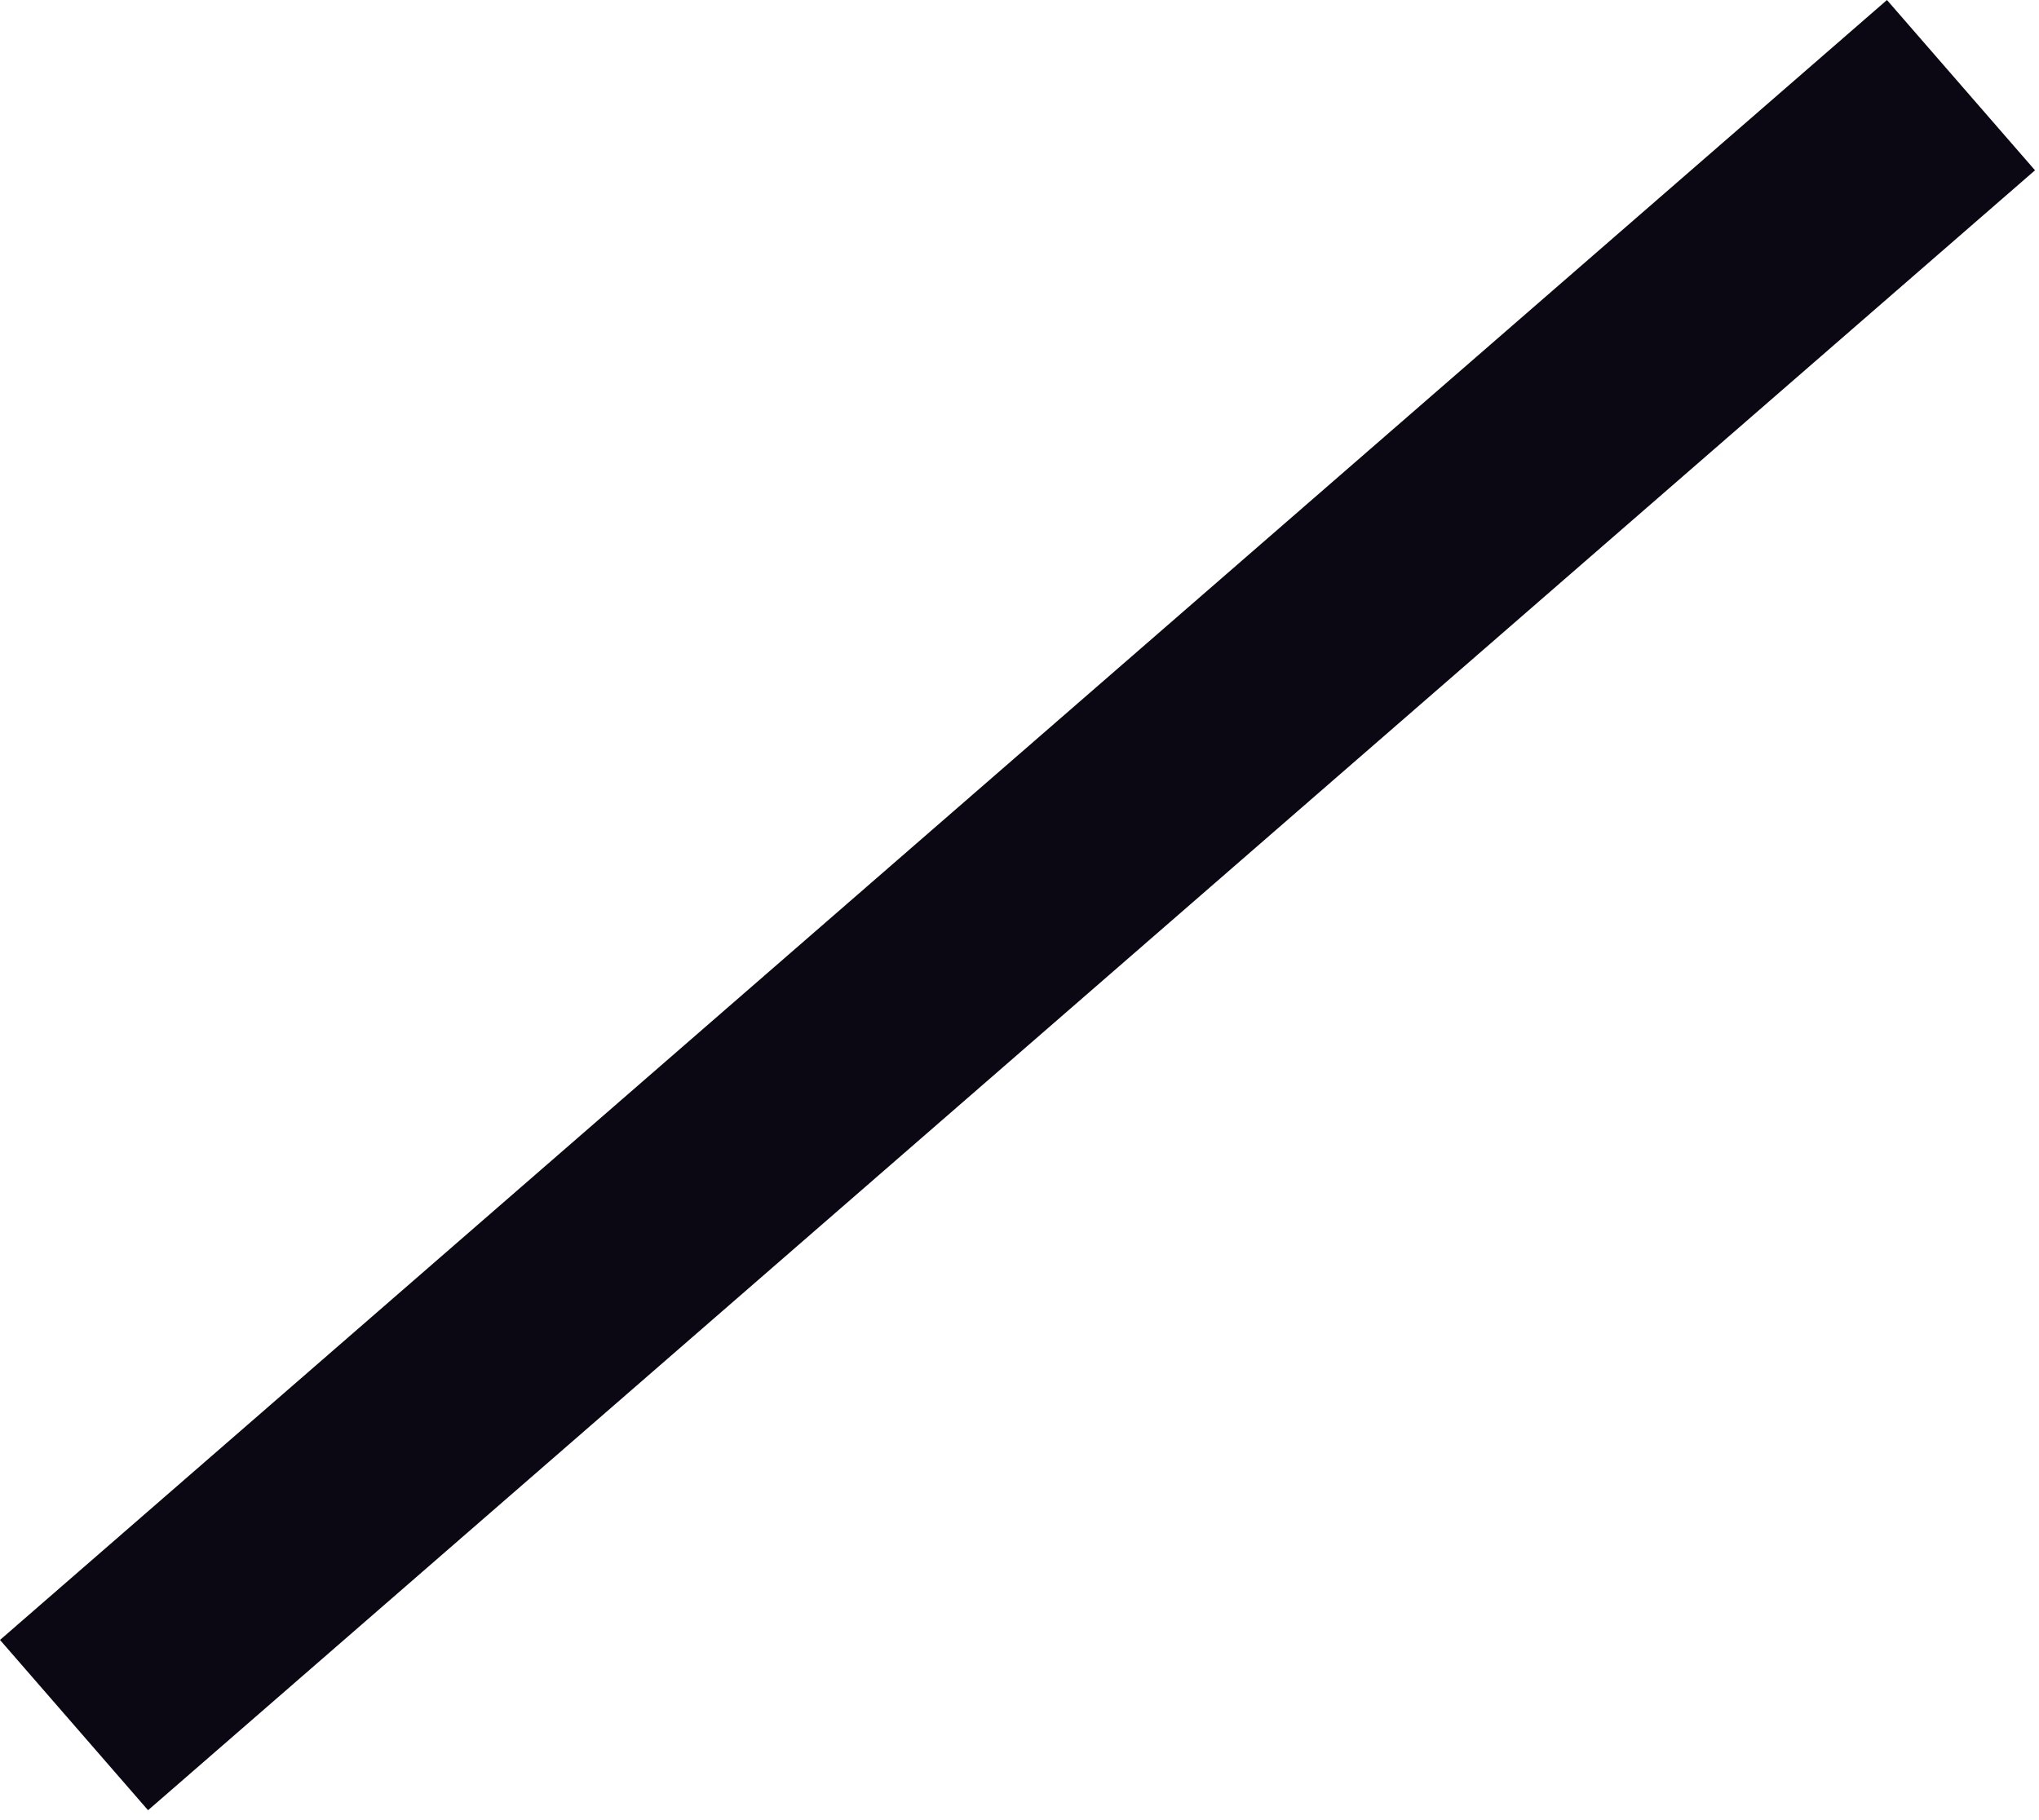
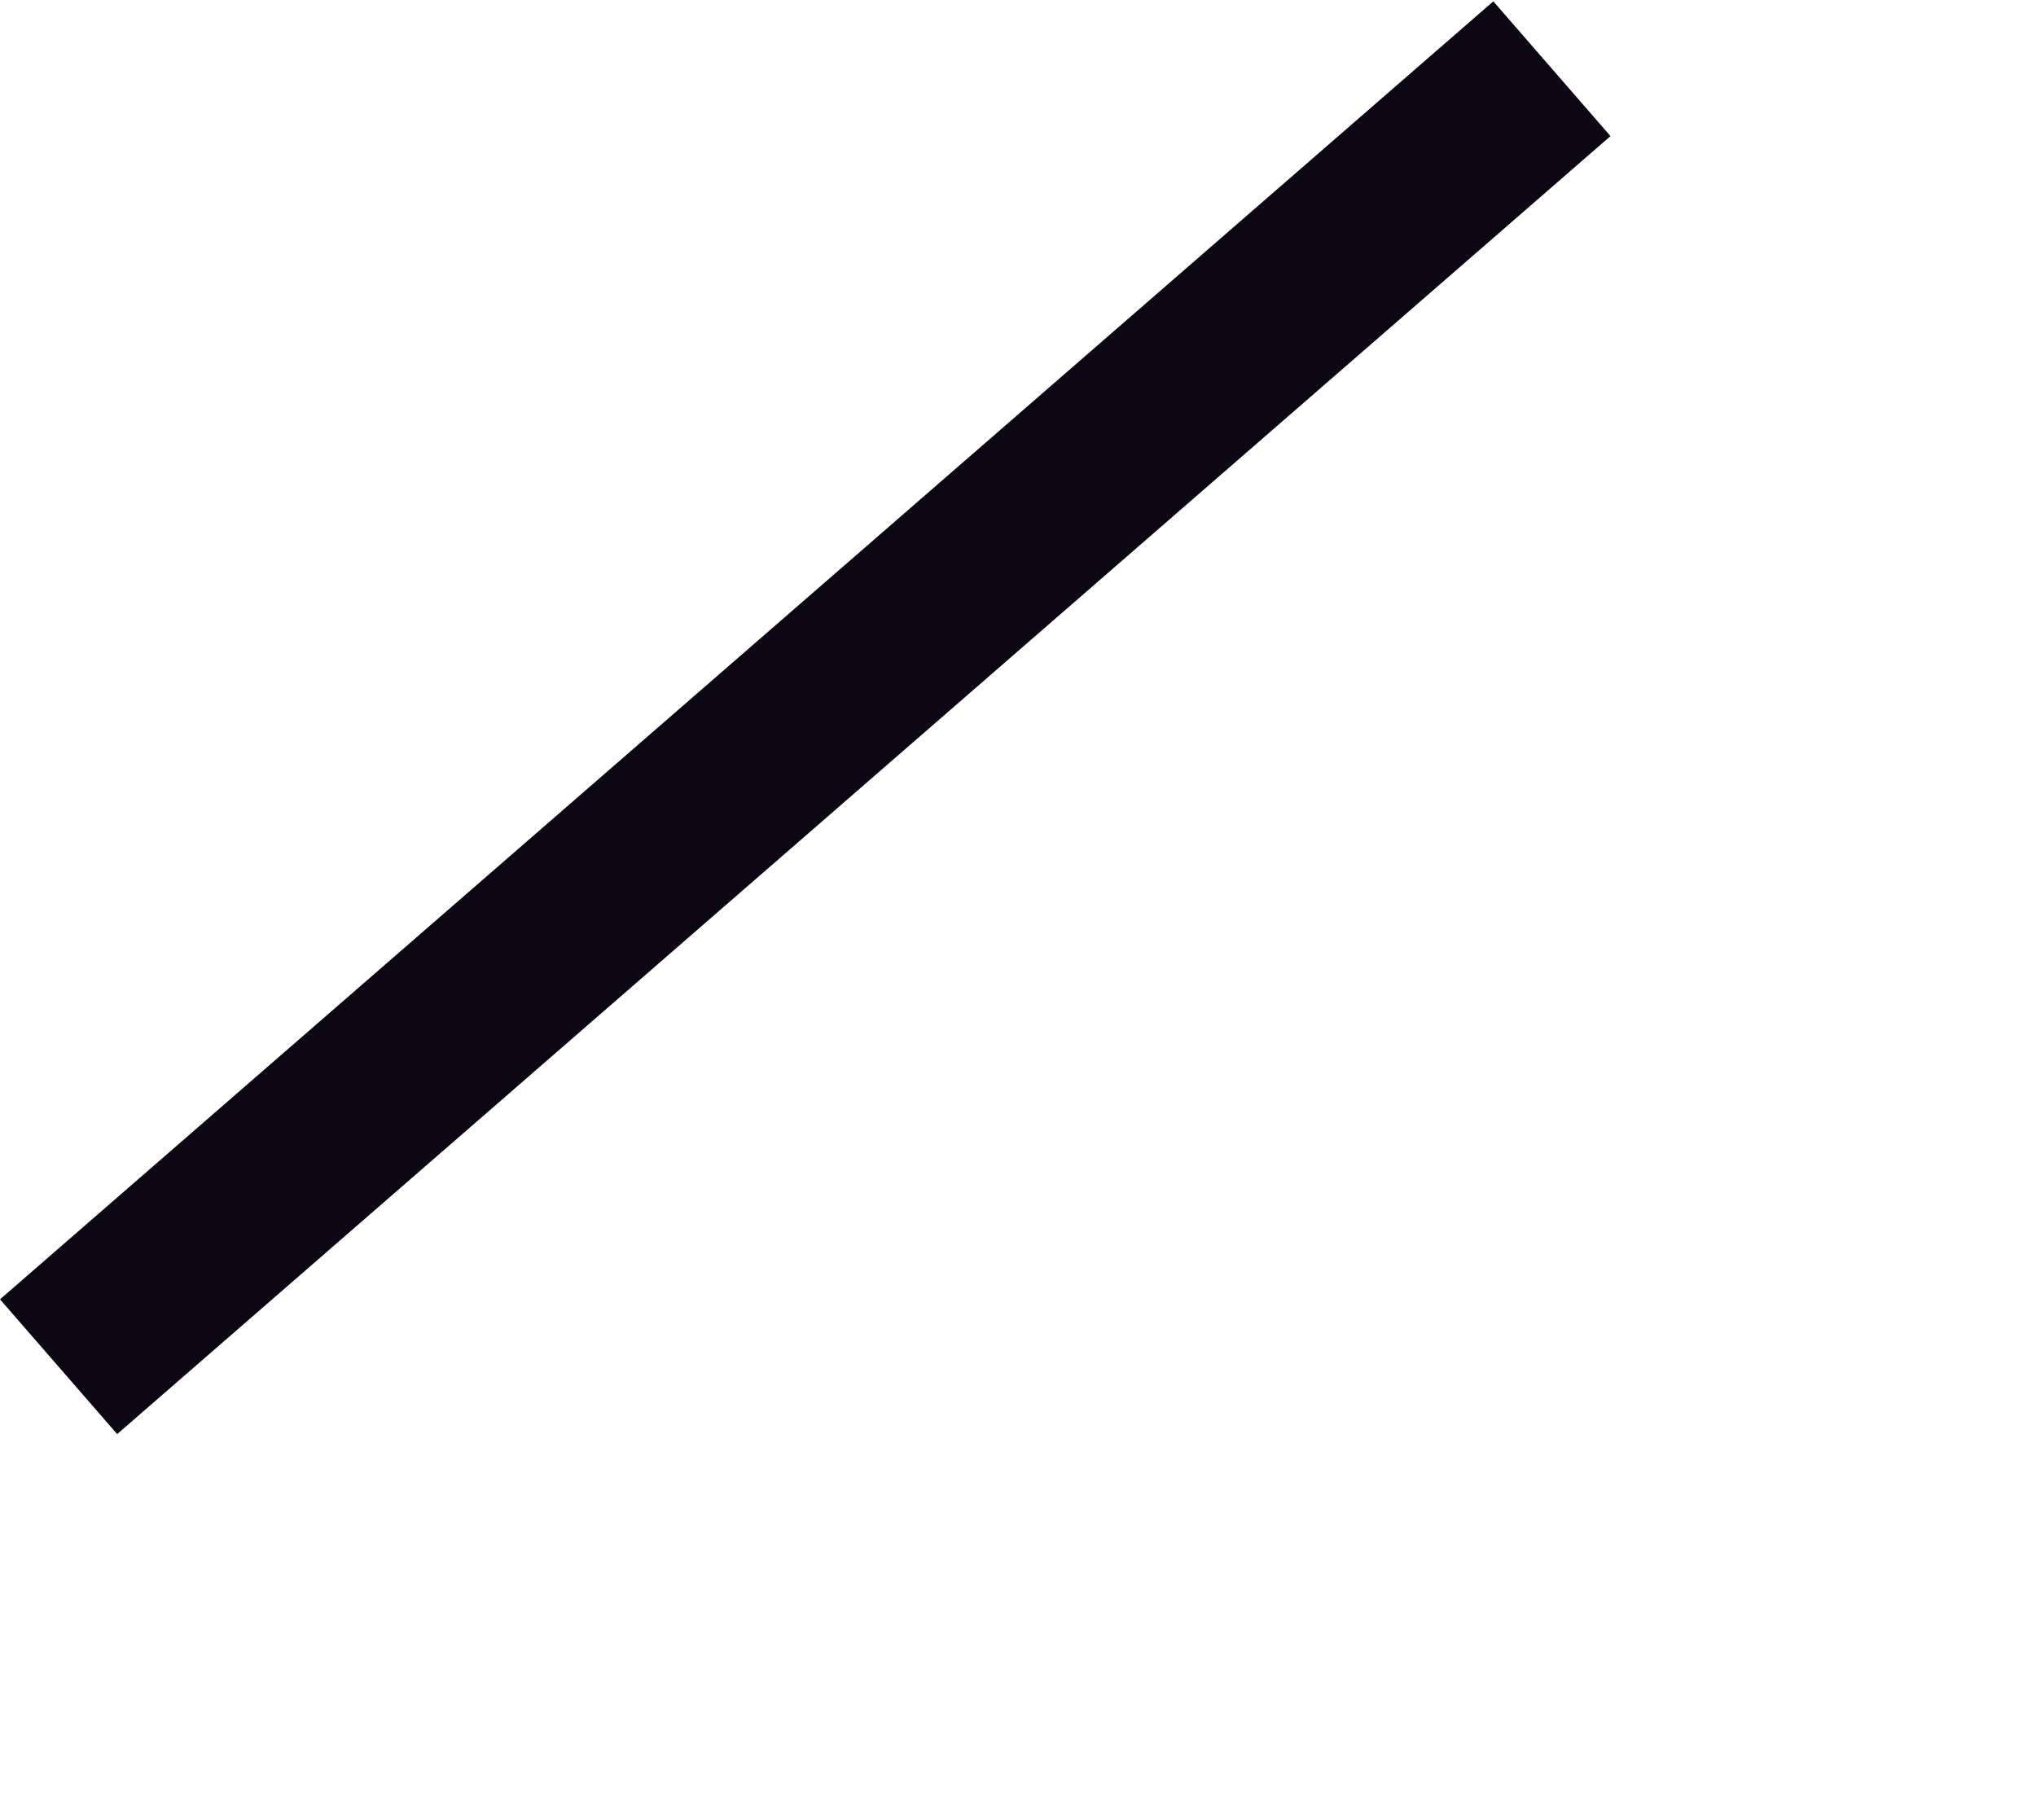
- <svg xmlns="http://www.w3.org/2000/svg" width="149px" height="133px" viewBox="0 0 149 133" version="1.1">
+ <svg xmlns="http://www.w3.org/2000/svg" width="188px" height="168px" viewBox="0 0 188 168" version="1.1">
  <defs />
  <g id="Page-1" stroke="none" stroke-width="1" fill="none" fill-rule="evenodd">
-     <g id="Artboard-5-Copy-2" transform="translate(-73, -102)" fill="#0B0814">
-       <g id="Rectangle-3-Copy" transform="translate(73, 102)">
+     <g id="Artboard-5-Copy-2" transform="translate(-92, -129)" fill="#0B0814">
+       <g id="Rectangle-3-Copy" transform="translate(92.00056, 129.1229)">
        <rect transform="translate(74.35456, 66.15593) rotate(-41) translate(-74.35456, -66.15593) " x="-16.999" y="57.911" width="182.706" height="16.491" />
      </g>
    </g>
  </g>
</svg>
